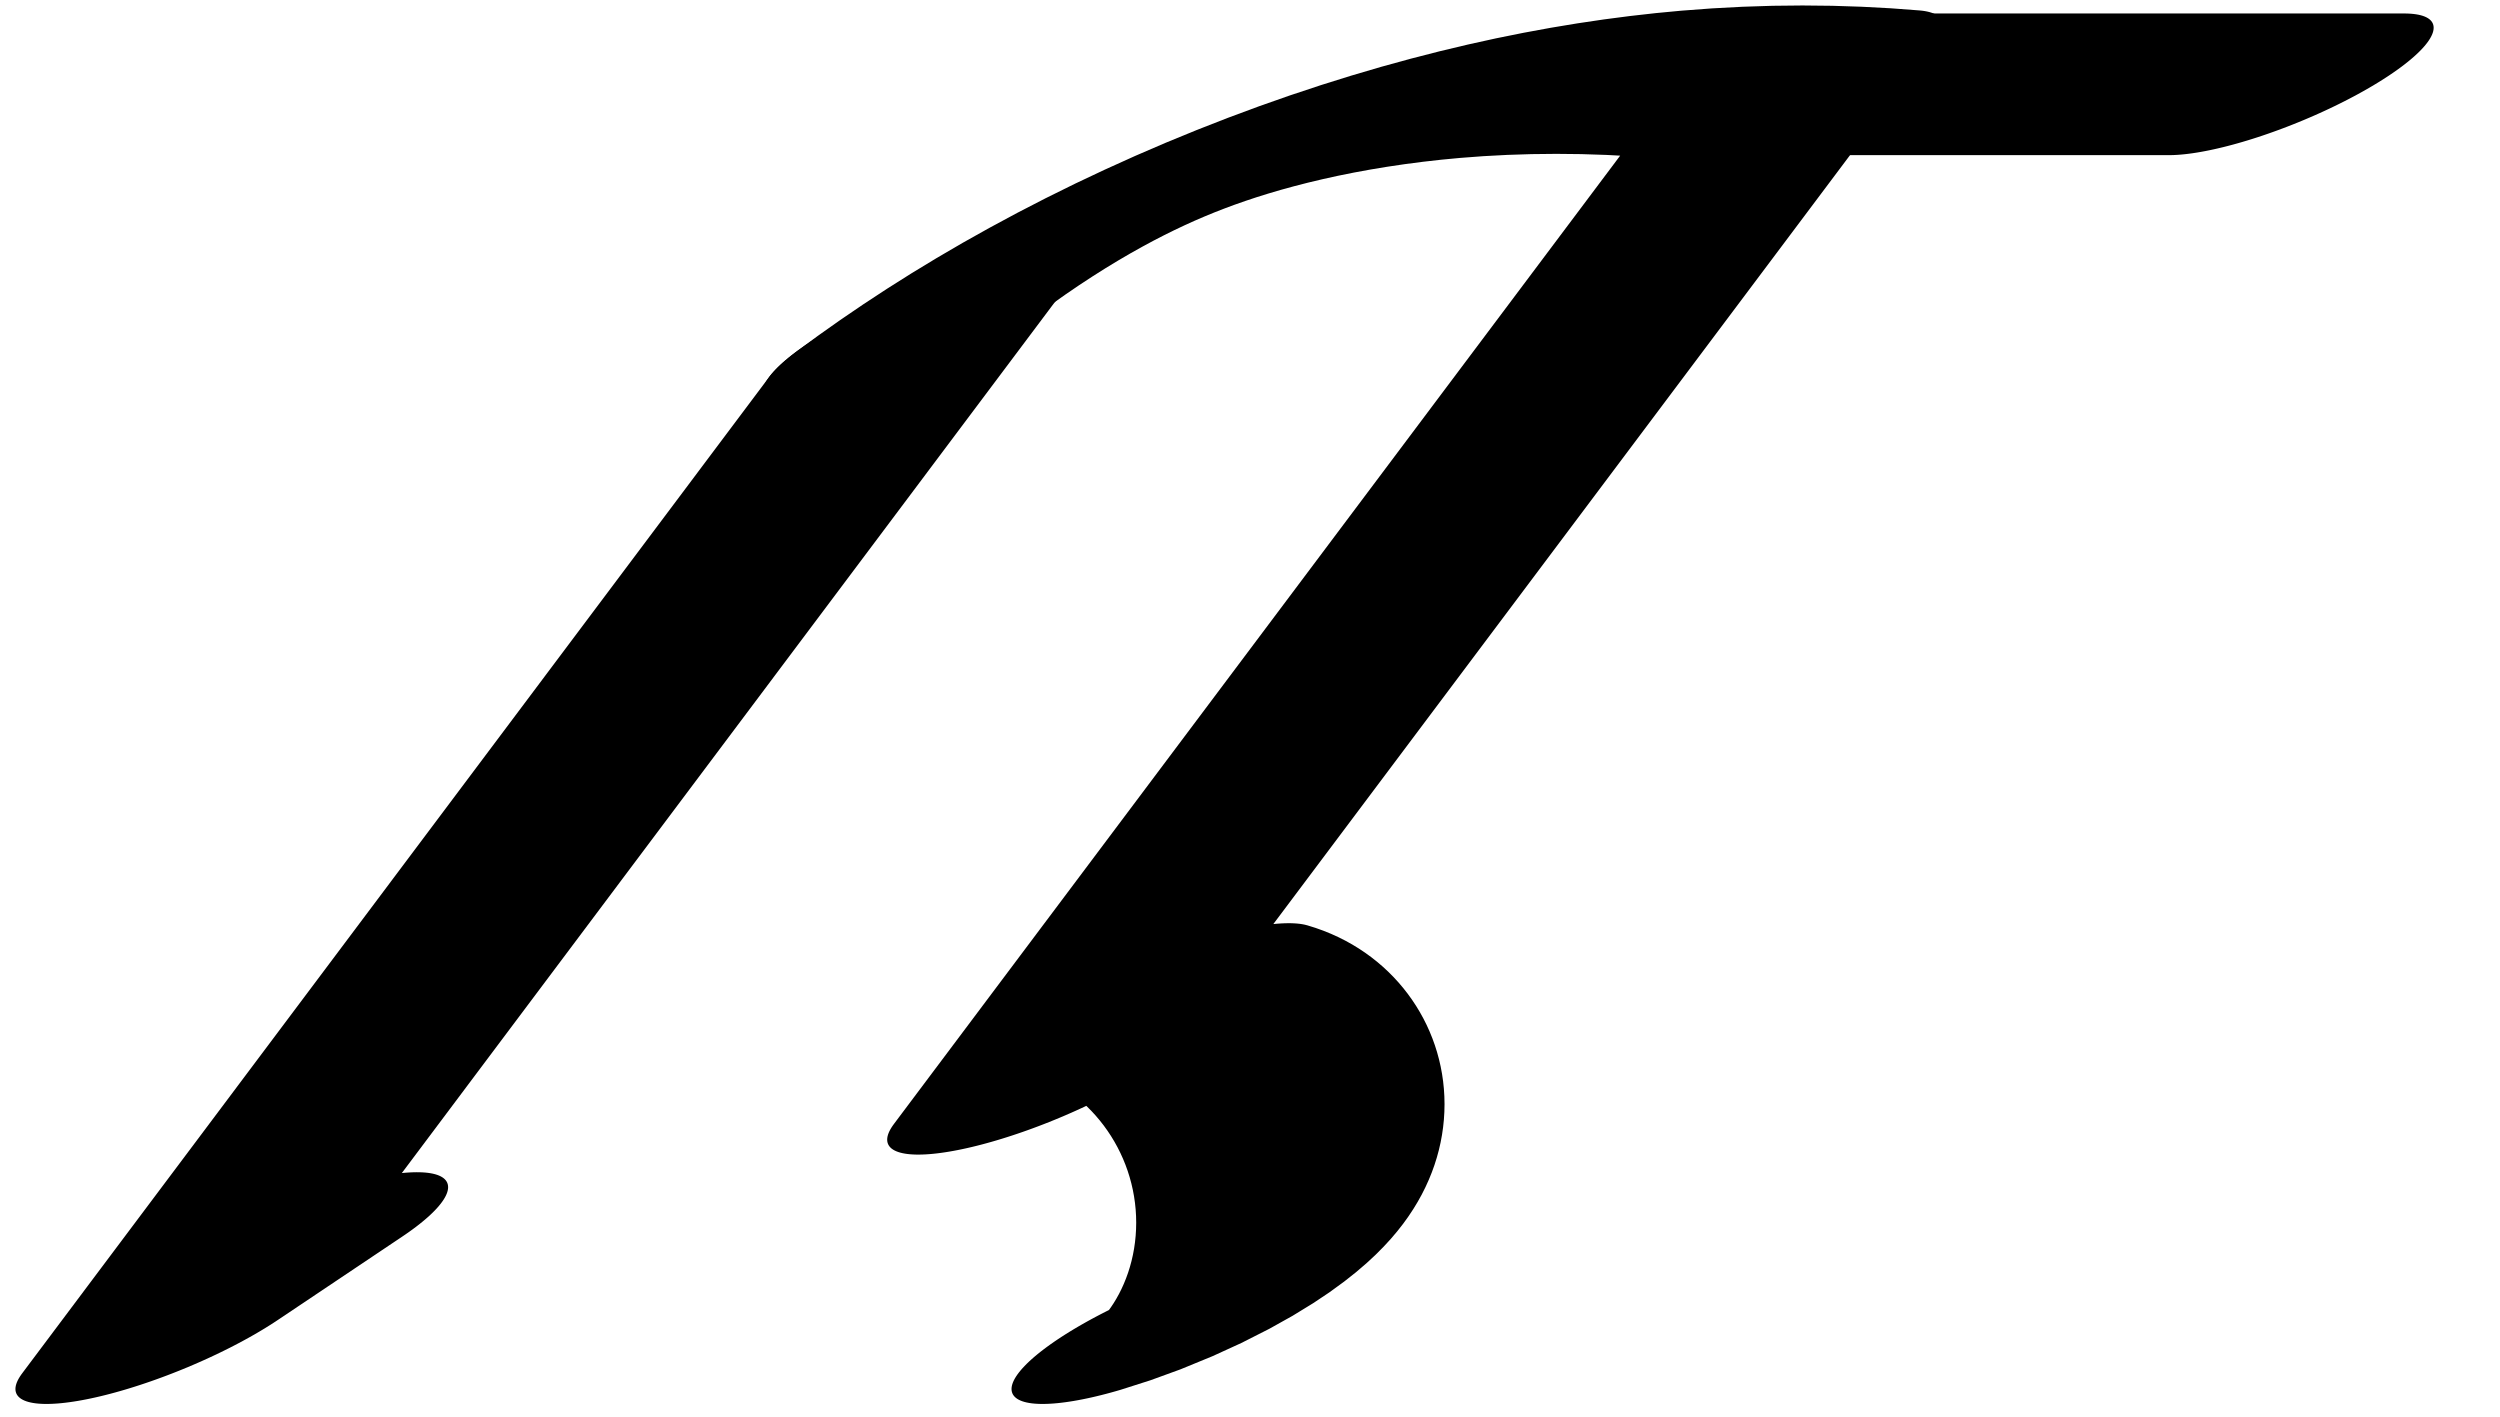
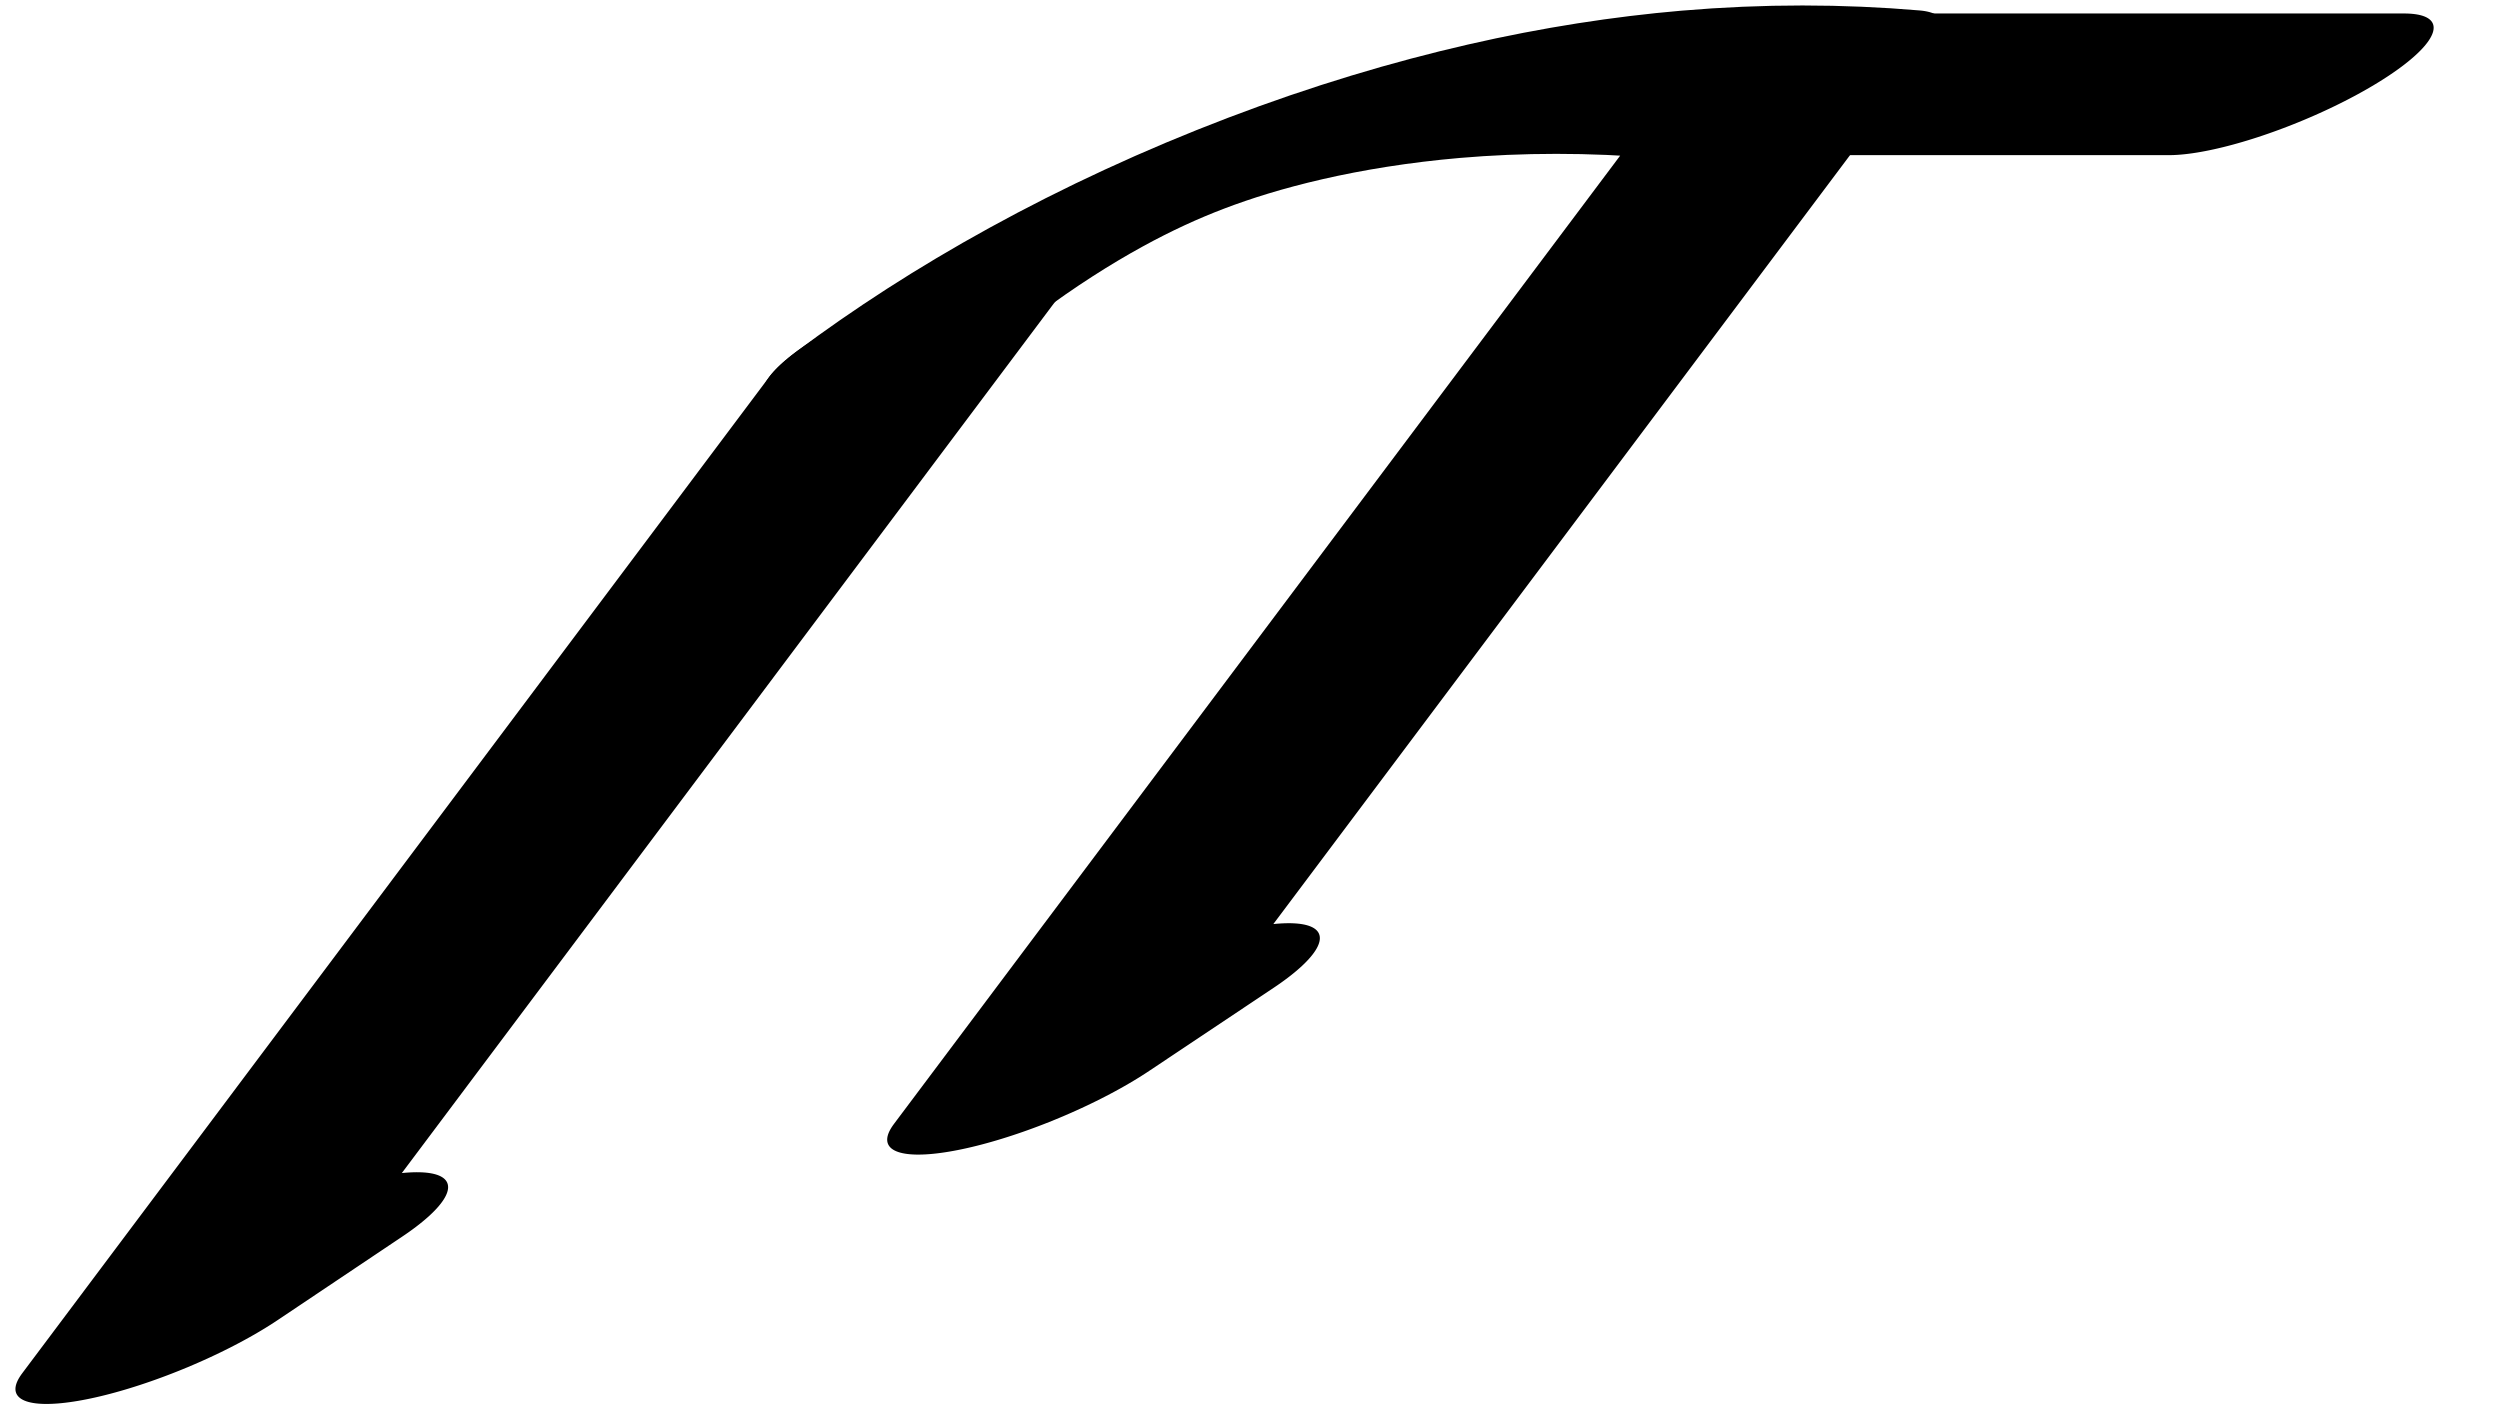
<svg xmlns="http://www.w3.org/2000/svg" width="30" height="17" viewBox="0 0 30 17">
  <path fill="none" stroke-width="32.529" stroke-linecap="round" stroke-linejoin="round" stroke="rgb(0%, 0%, 0%)" stroke-opacity="1" stroke-miterlimit="10" d="M 123.613 254.812 L 18.613 6.034 L 32.996 17.559 " transform="matrix(0.113137, -0.0468644, -0.0117155, -0.0282833, 0, 17)" />
-   <path fill="none" stroke-width="32.529" stroke-linecap="round" stroke-linejoin="round" stroke="rgb(0%, 0%, 0%)" stroke-opacity="1" stroke-miterlimit="10" d="M 123.613 254.812 C 146.188 277.762 169.934 275.015 192.158 246.892 C 198.932 238.292 205.533 227.354 211.873 214.225 L 106.885 -34.436 L 121.256 -23.028 C 127.14 -41.893 129.198 -74.031 126.317 -101.852 C 123.424 -129.791 116.3 -146.575 108.792 -143.389 " transform="matrix(0.113137, -0.0468644, -0.0117155, -0.0282833, 0, 17)" />
+   <path fill="none" stroke-width="32.529" stroke-linecap="round" stroke-linejoin="round" stroke="rgb(0%, 0%, 0%)" stroke-opacity="1" stroke-miterlimit="10" d="M 123.613 254.812 C 146.188 277.762 169.934 275.015 192.158 246.892 C 198.932 238.292 205.533 227.354 211.873 214.225 L 106.885 -34.436 L 121.256 -23.028 " transform="matrix(0.113137, -0.0468644, -0.0117155, -0.0282833, 0, 17)" />
  <path fill="none" stroke-width="31.057" stroke-linecap="round" stroke-linejoin="round" stroke="rgb(0%, 0%, 0%)" stroke-opacity="1" stroke-miterlimit="10" d="M 211.874 214.225 L 256.964 139.518 " transform="matrix(0.113137, -0.0468632, -0.0117161, -0.0282841, 0, 17)" />
</svg>
